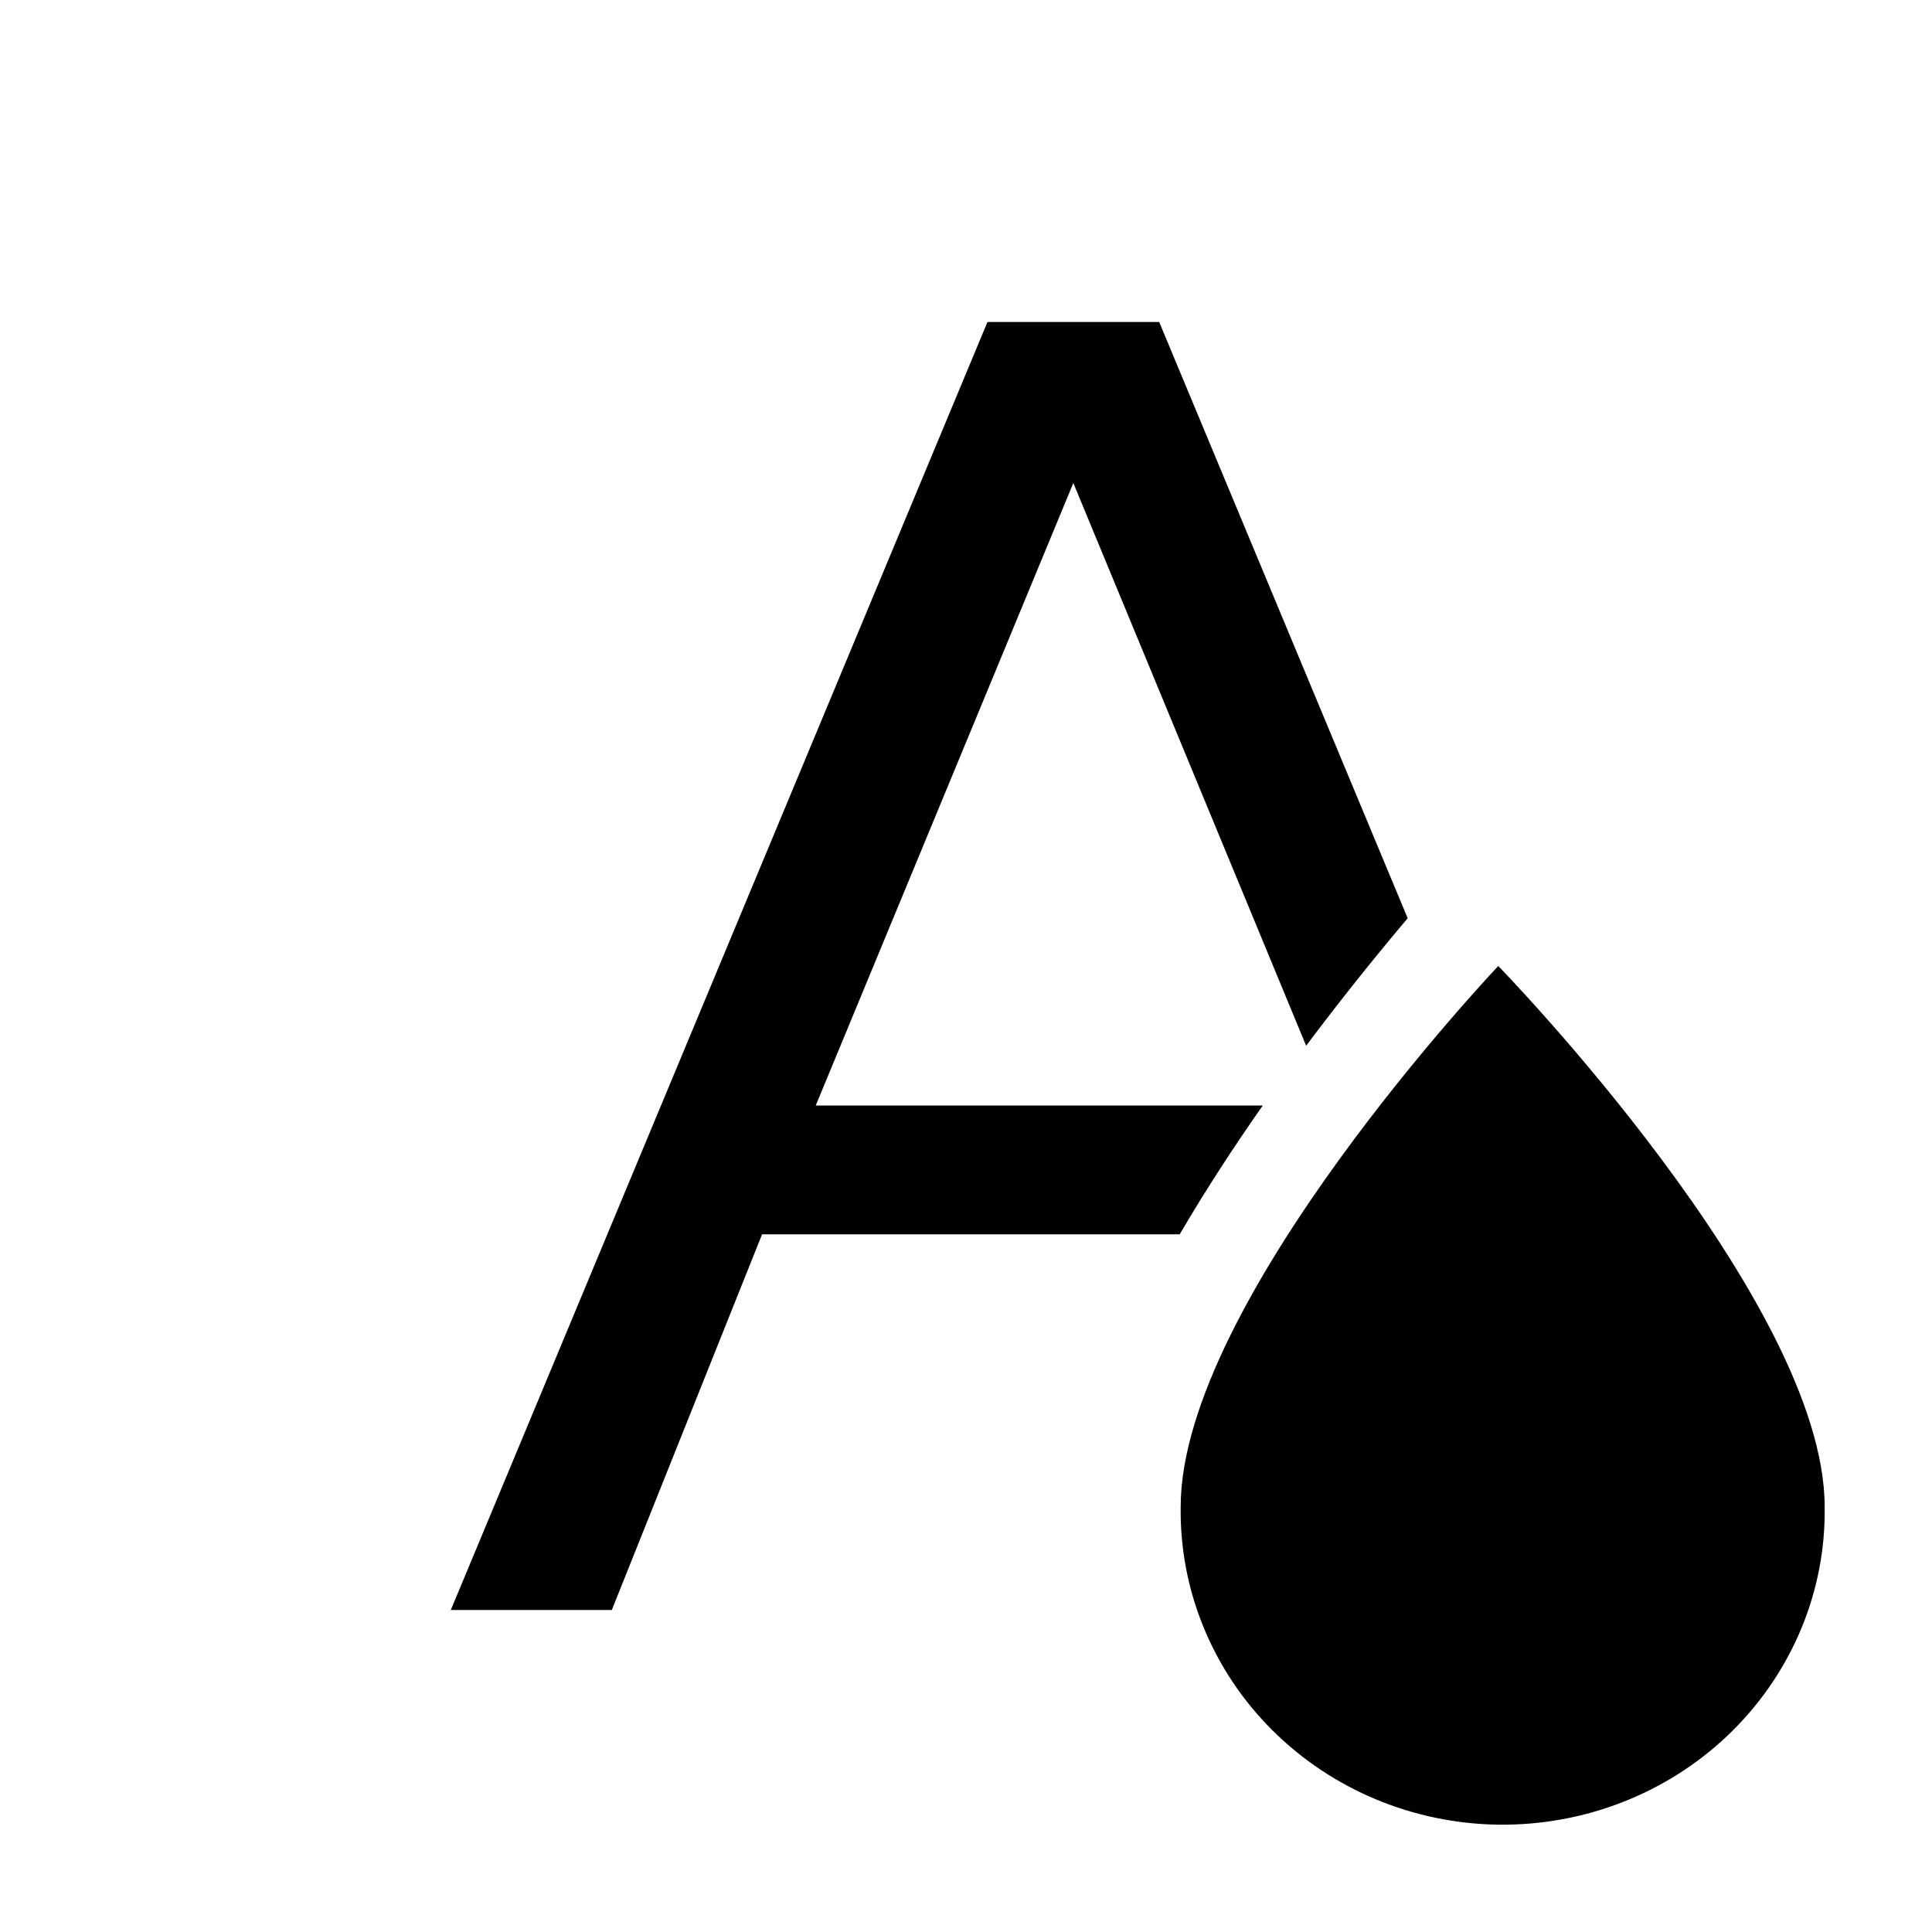
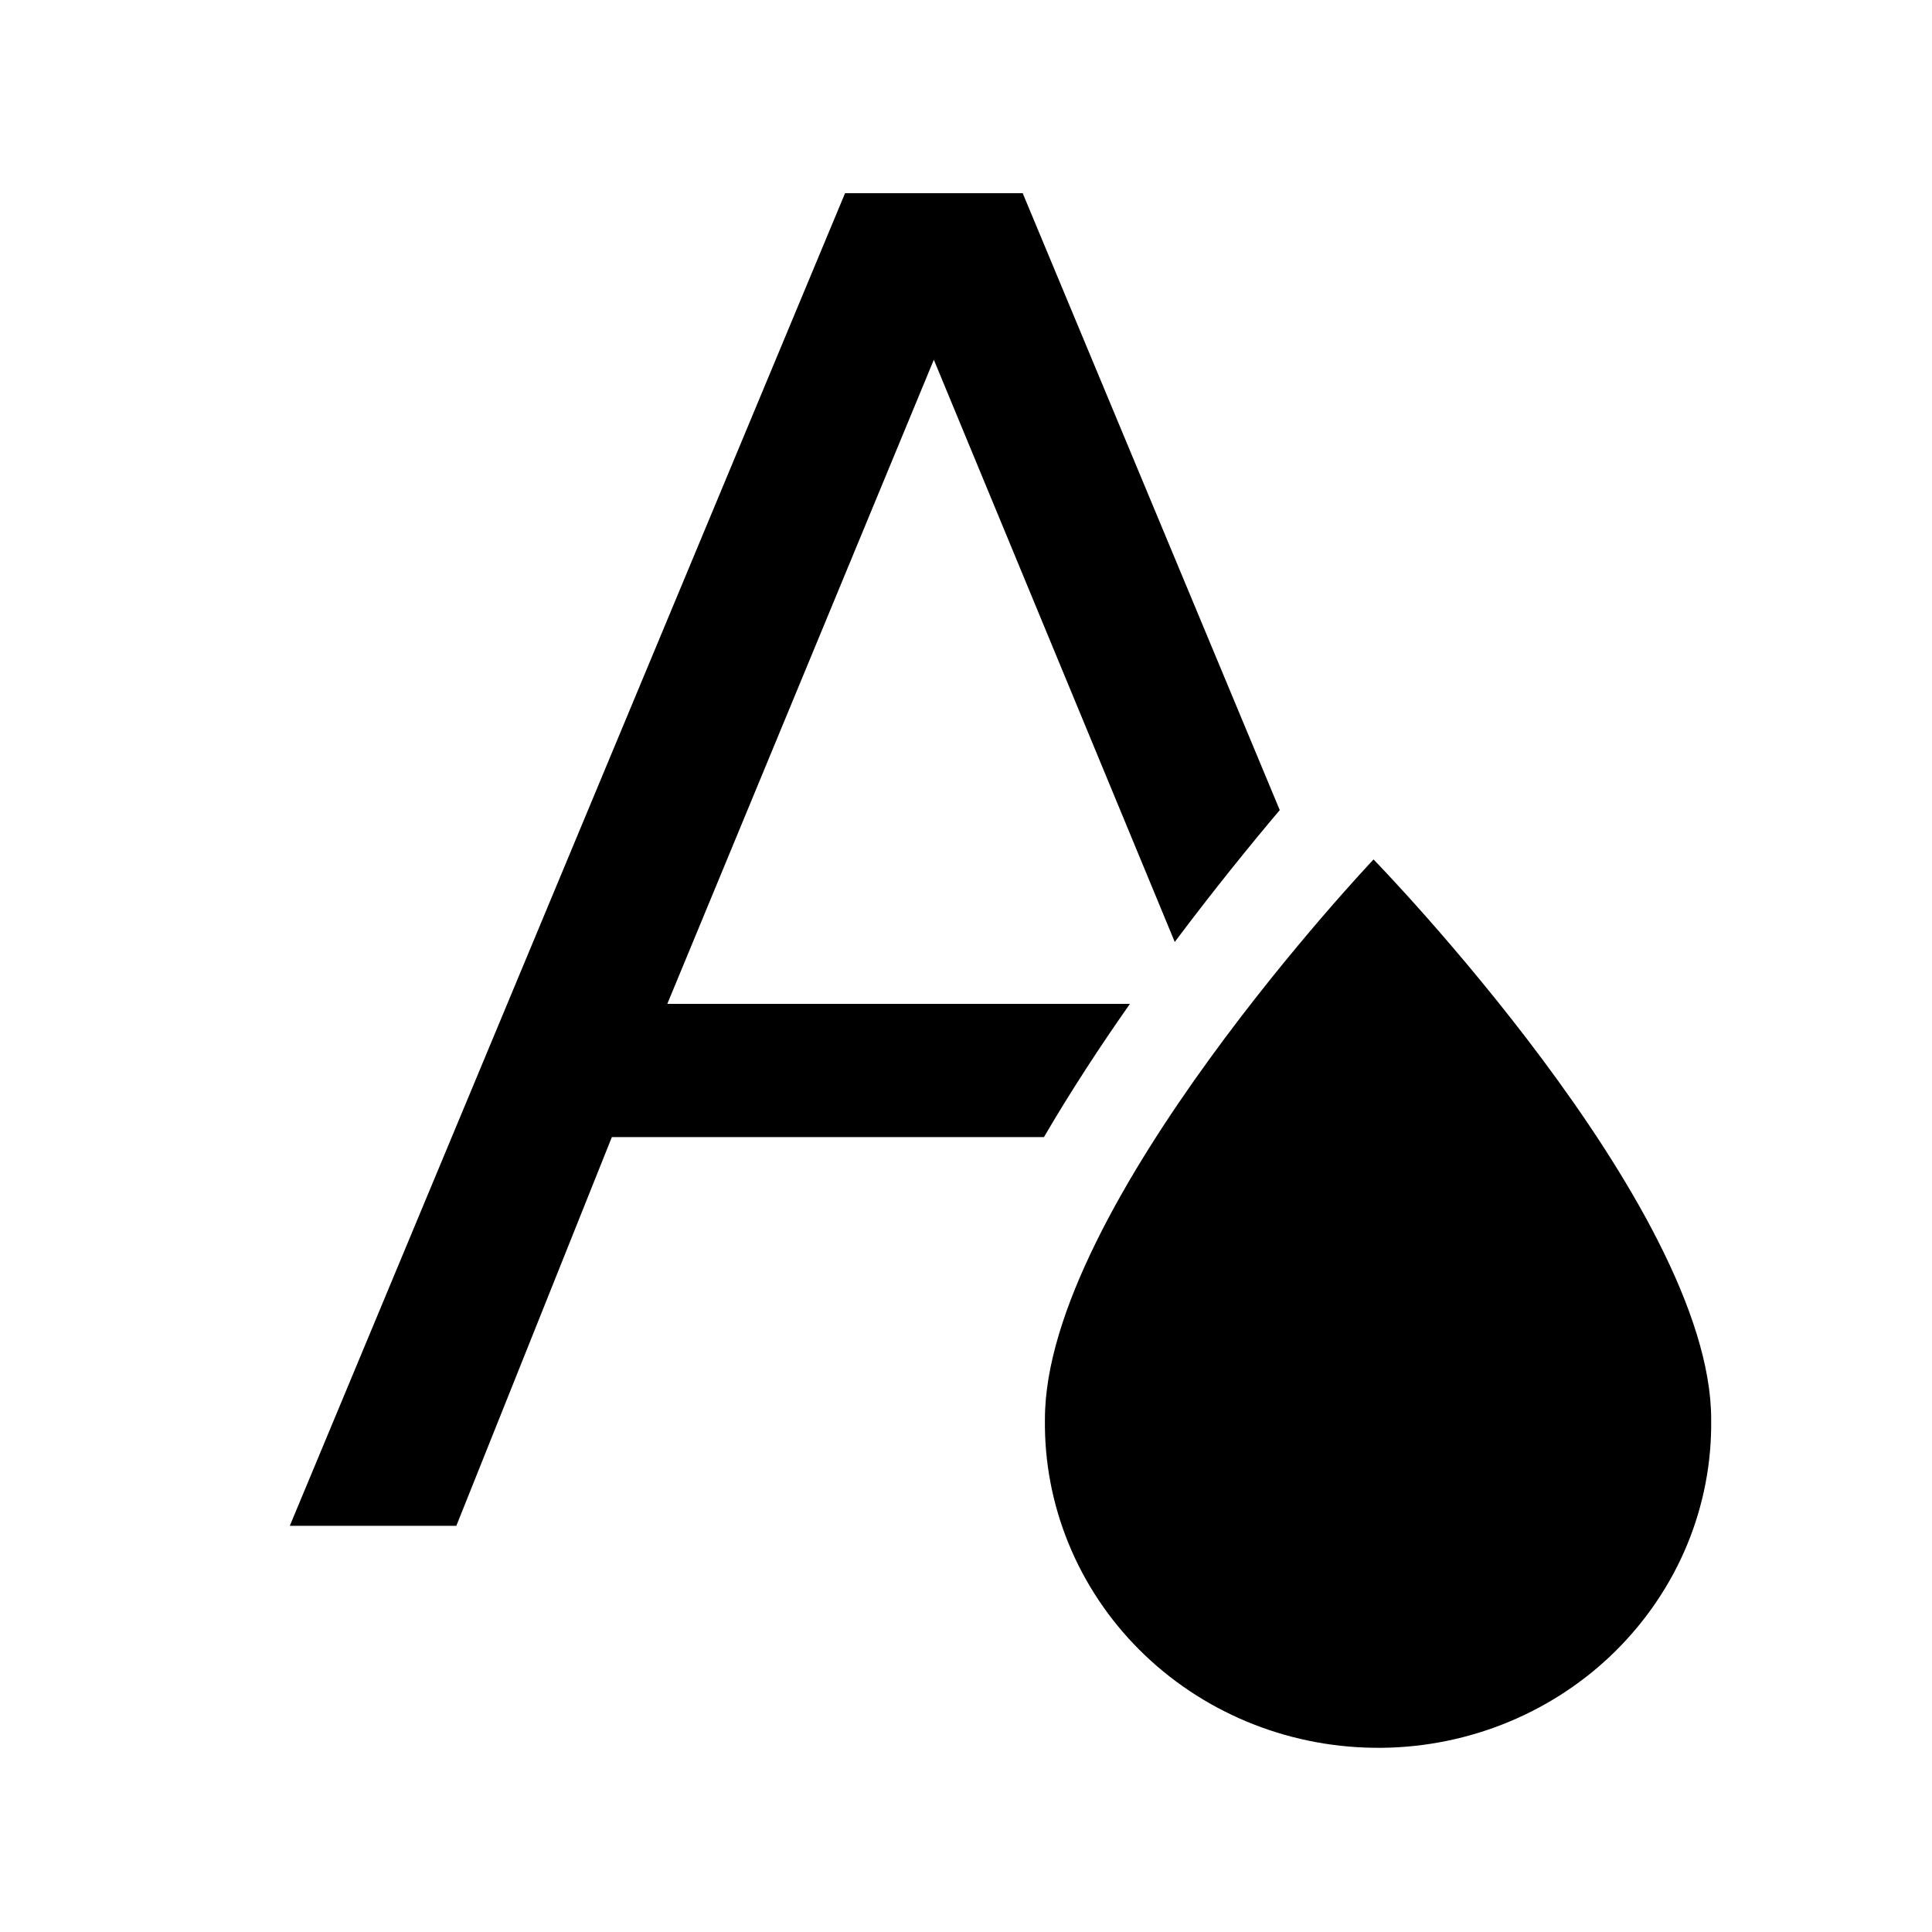
- <svg xmlns="http://www.w3.org/2000/svg" viewBox="0 0 18 18">
-   <path d="M10 4.5L12.169 9.743C12.524 9.269 12.858 8.859 13.115 8.555L10.8 3H9.2L4.2 15H5.7L7.1 11.5H10.991C11.233 11.086 11.498 10.68 11.765 10.3H7.6L10 4.5ZM13.959 9C13.959 9 11 12.12 11 14.04C10.995 14.423 11.067 14.804 11.213 15.16C11.359 15.517 11.575 15.841 11.85 16.116C12.405 16.671 13.163 16.989 13.959 17C14.755 17.01 15.522 16.713 16.092 16.173C16.375 15.905 16.6 15.586 16.756 15.234C16.912 14.882 16.995 14.503 17 14.12V14.04C17 12.12 13.959 9 13.959 9Z" />
+ <svg xmlns="http://www.w3.org/2000/svg" width="20" height="20" viewBox="0 0 20 20" fill="none">
+   <path fill-rule="evenodd" clip-rule="evenodd" d="M9.667 3.724L12.161 9.751C12.569 9.207 12.953 8.735 13.248 8.386L10.587 2H8.748L3 15.795H4.724L6.334 11.771H10.807C11.085 11.295 11.39 10.829 11.697 10.392H6.908L9.667 3.724ZM14.219 8.897C14.219 8.897 10.817 12.484 10.817 14.691C10.811 15.132 10.894 15.569 11.062 15.979C11.229 16.388 11.478 16.762 11.794 17.078C12.432 17.716 13.304 18.081 14.219 18.093C15.133 18.106 16.015 17.764 16.671 17.143C16.995 16.835 17.255 16.469 17.434 16.064C17.613 15.659 17.708 15.224 17.714 14.783V14.691C17.714 12.484 14.219 8.897 14.219 8.897Z" fill="black" />
</svg>
